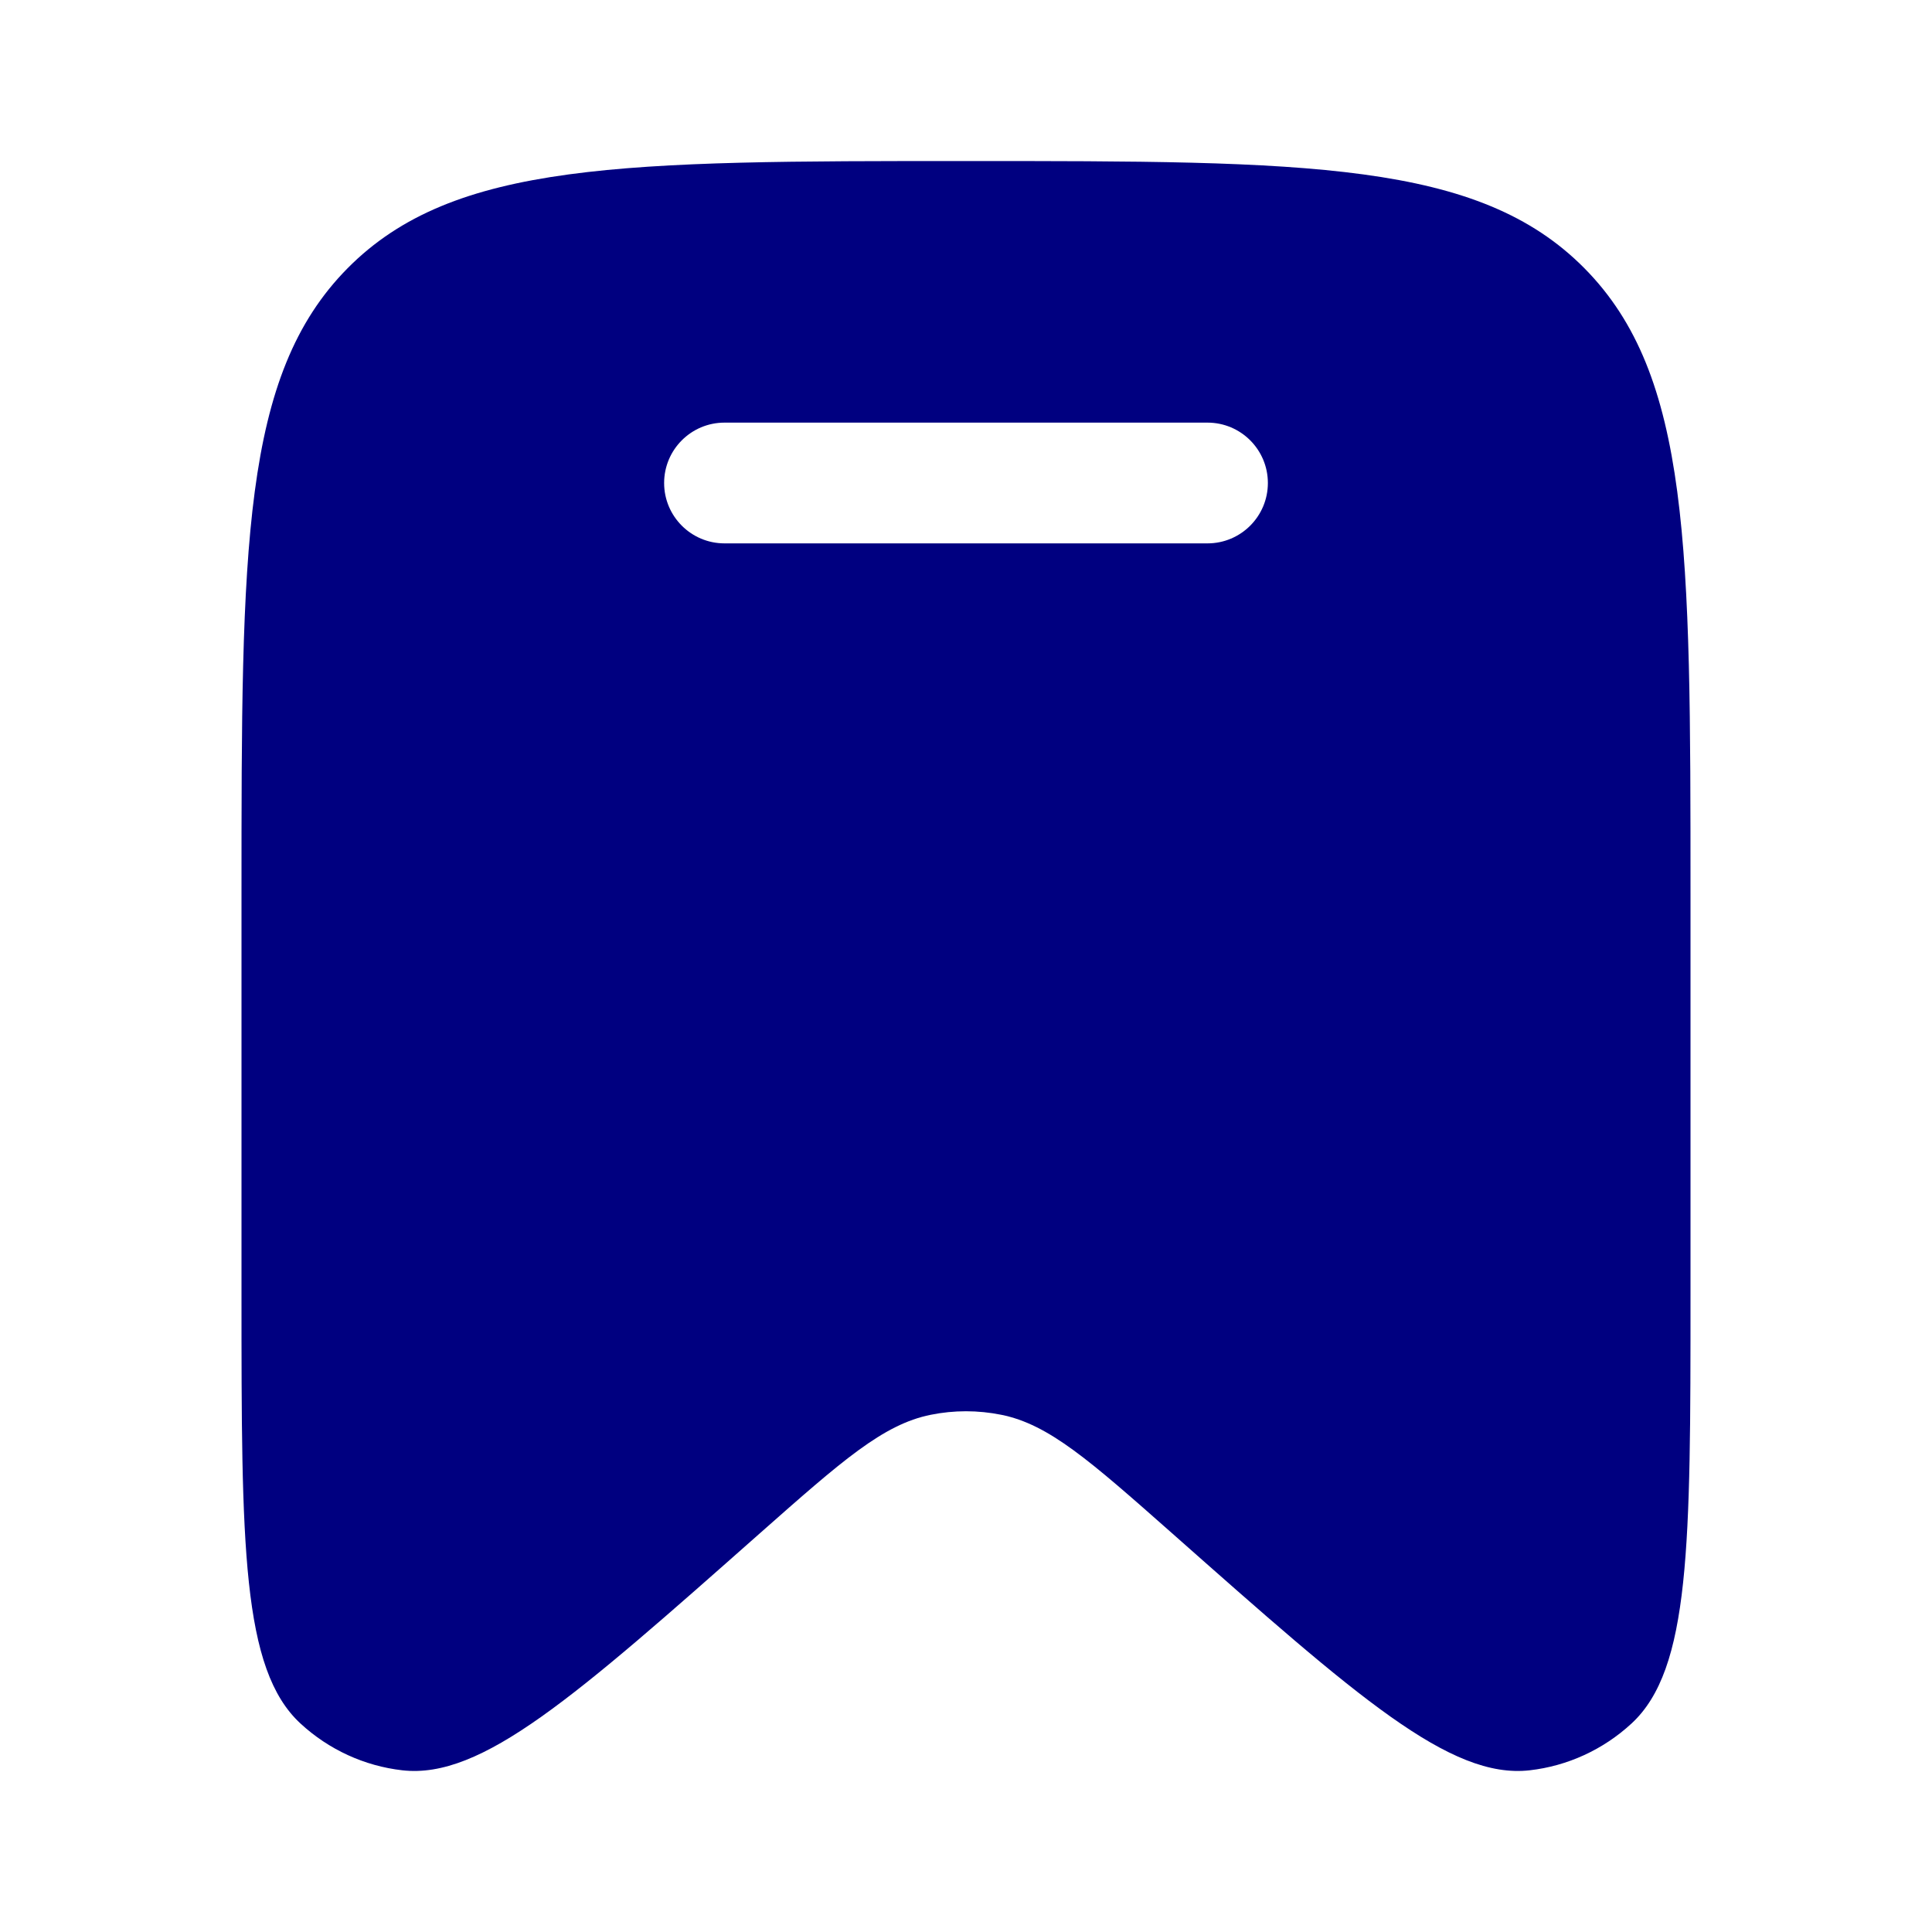
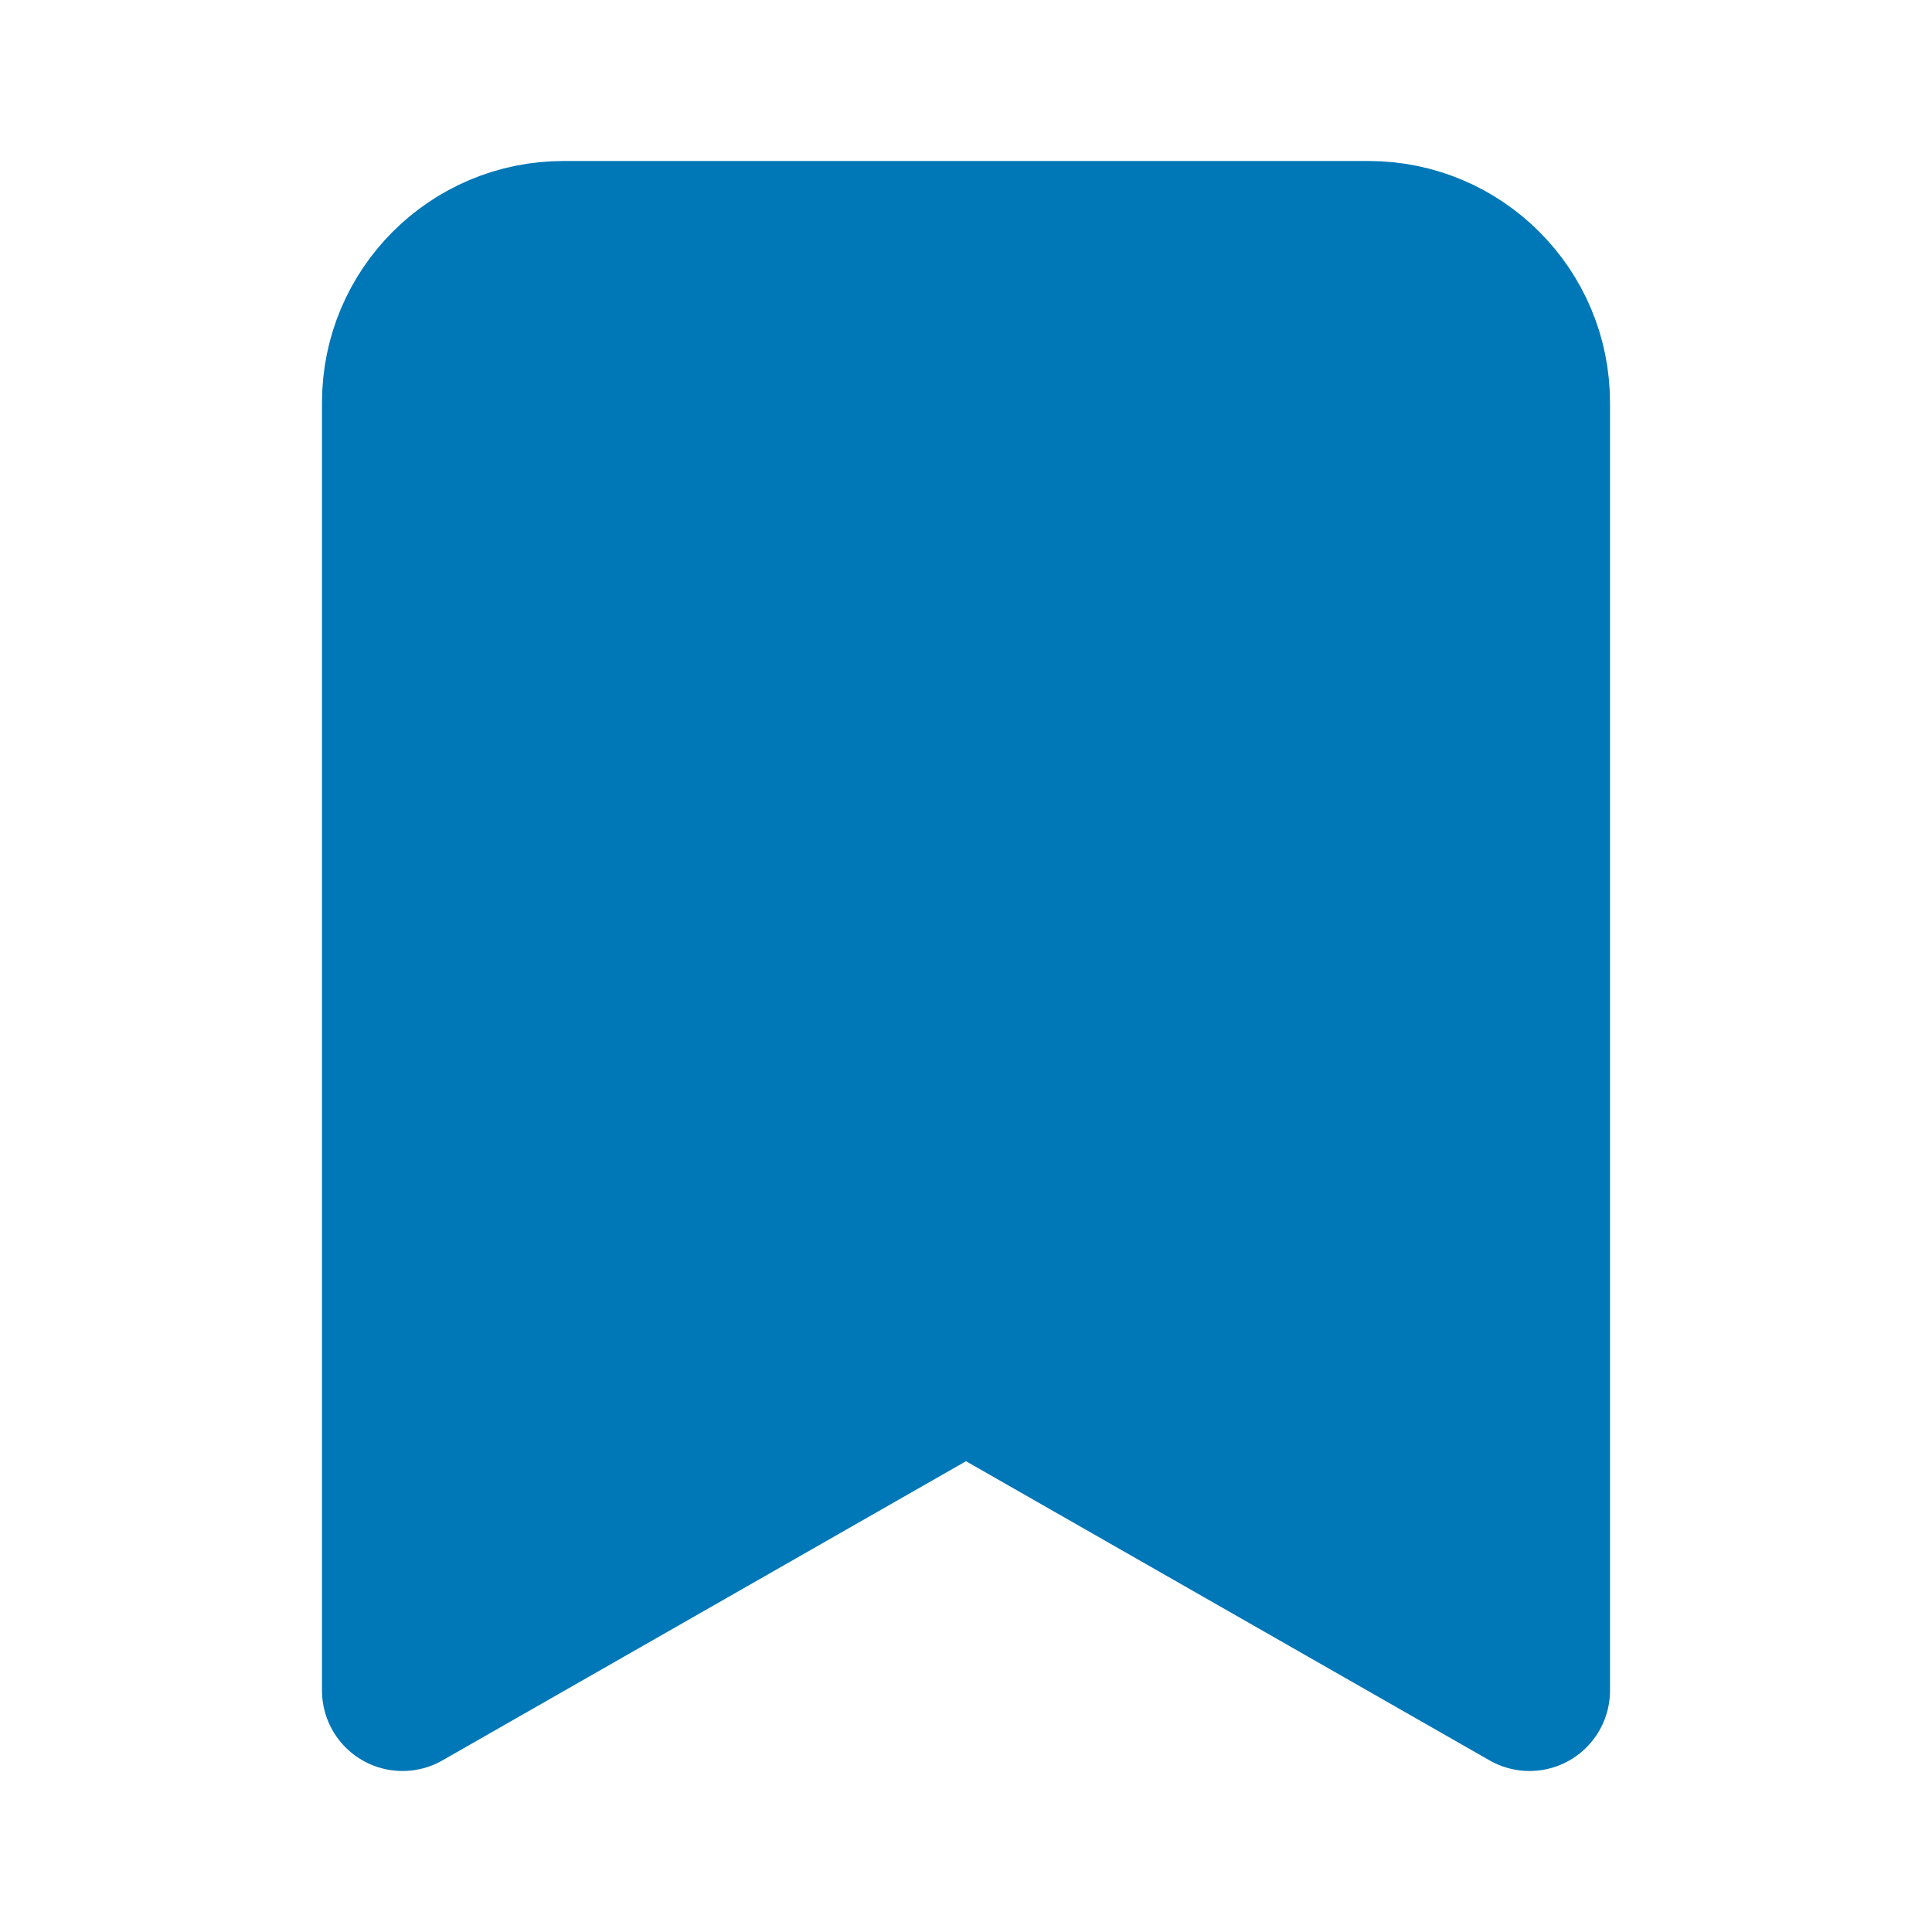
- <svg xmlns="http://www.w3.org/2000/svg" width="20" height="20" viewBox="0 0 20 20" fill="none">
-   <path fill-rule="evenodd" clip-rule="evenodd" d="M17.5 9.248V13.409C17.5 15.989 17.5 17.28 16.888 17.843C16.596 18.112 16.228 18.281 15.836 18.326C15.013 18.42 14.053 17.571 12.132 15.871C11.282 15.12 10.858 14.745 10.366 14.646C10.124 14.597 9.875 14.597 9.634 14.646C9.142 14.745 8.718 15.12 7.868 15.871C5.947 17.571 4.987 18.42 4.164 18.326C3.772 18.281 3.404 18.112 3.112 17.843C2.5 17.28 2.5 15.989 2.5 13.409V9.248C2.5 5.674 2.5 3.887 3.598 2.777C4.697 1.667 6.464 1.667 10 1.667C13.536 1.667 15.303 1.667 16.402 2.777C17.5 3.887 17.5 5.674 17.5 9.248ZM6.875 5C6.875 4.655 7.155 4.375 7.5 4.375H12.5C12.845 4.375 13.125 4.655 13.125 5C13.125 5.345 12.845 5.625 12.5 5.625H7.5C7.155 5.625 6.875 5.345 6.875 5Z" fill="#000080" />
+ <svg xmlns="http://www.w3.org/2000/svg" width="24" height="24" viewBox="0 0 24 24" fill="#0077b6" stroke="#0077b6" stroke-width="2" stroke-linecap="round" stroke-linejoin="round" class="lucide lucide-bookmark">
+   <path d="m19 21-7-4-7 4V5a2 2 0 0 1 2-2h10a2 2 0 0 1 2 2v16z" />
</svg>
